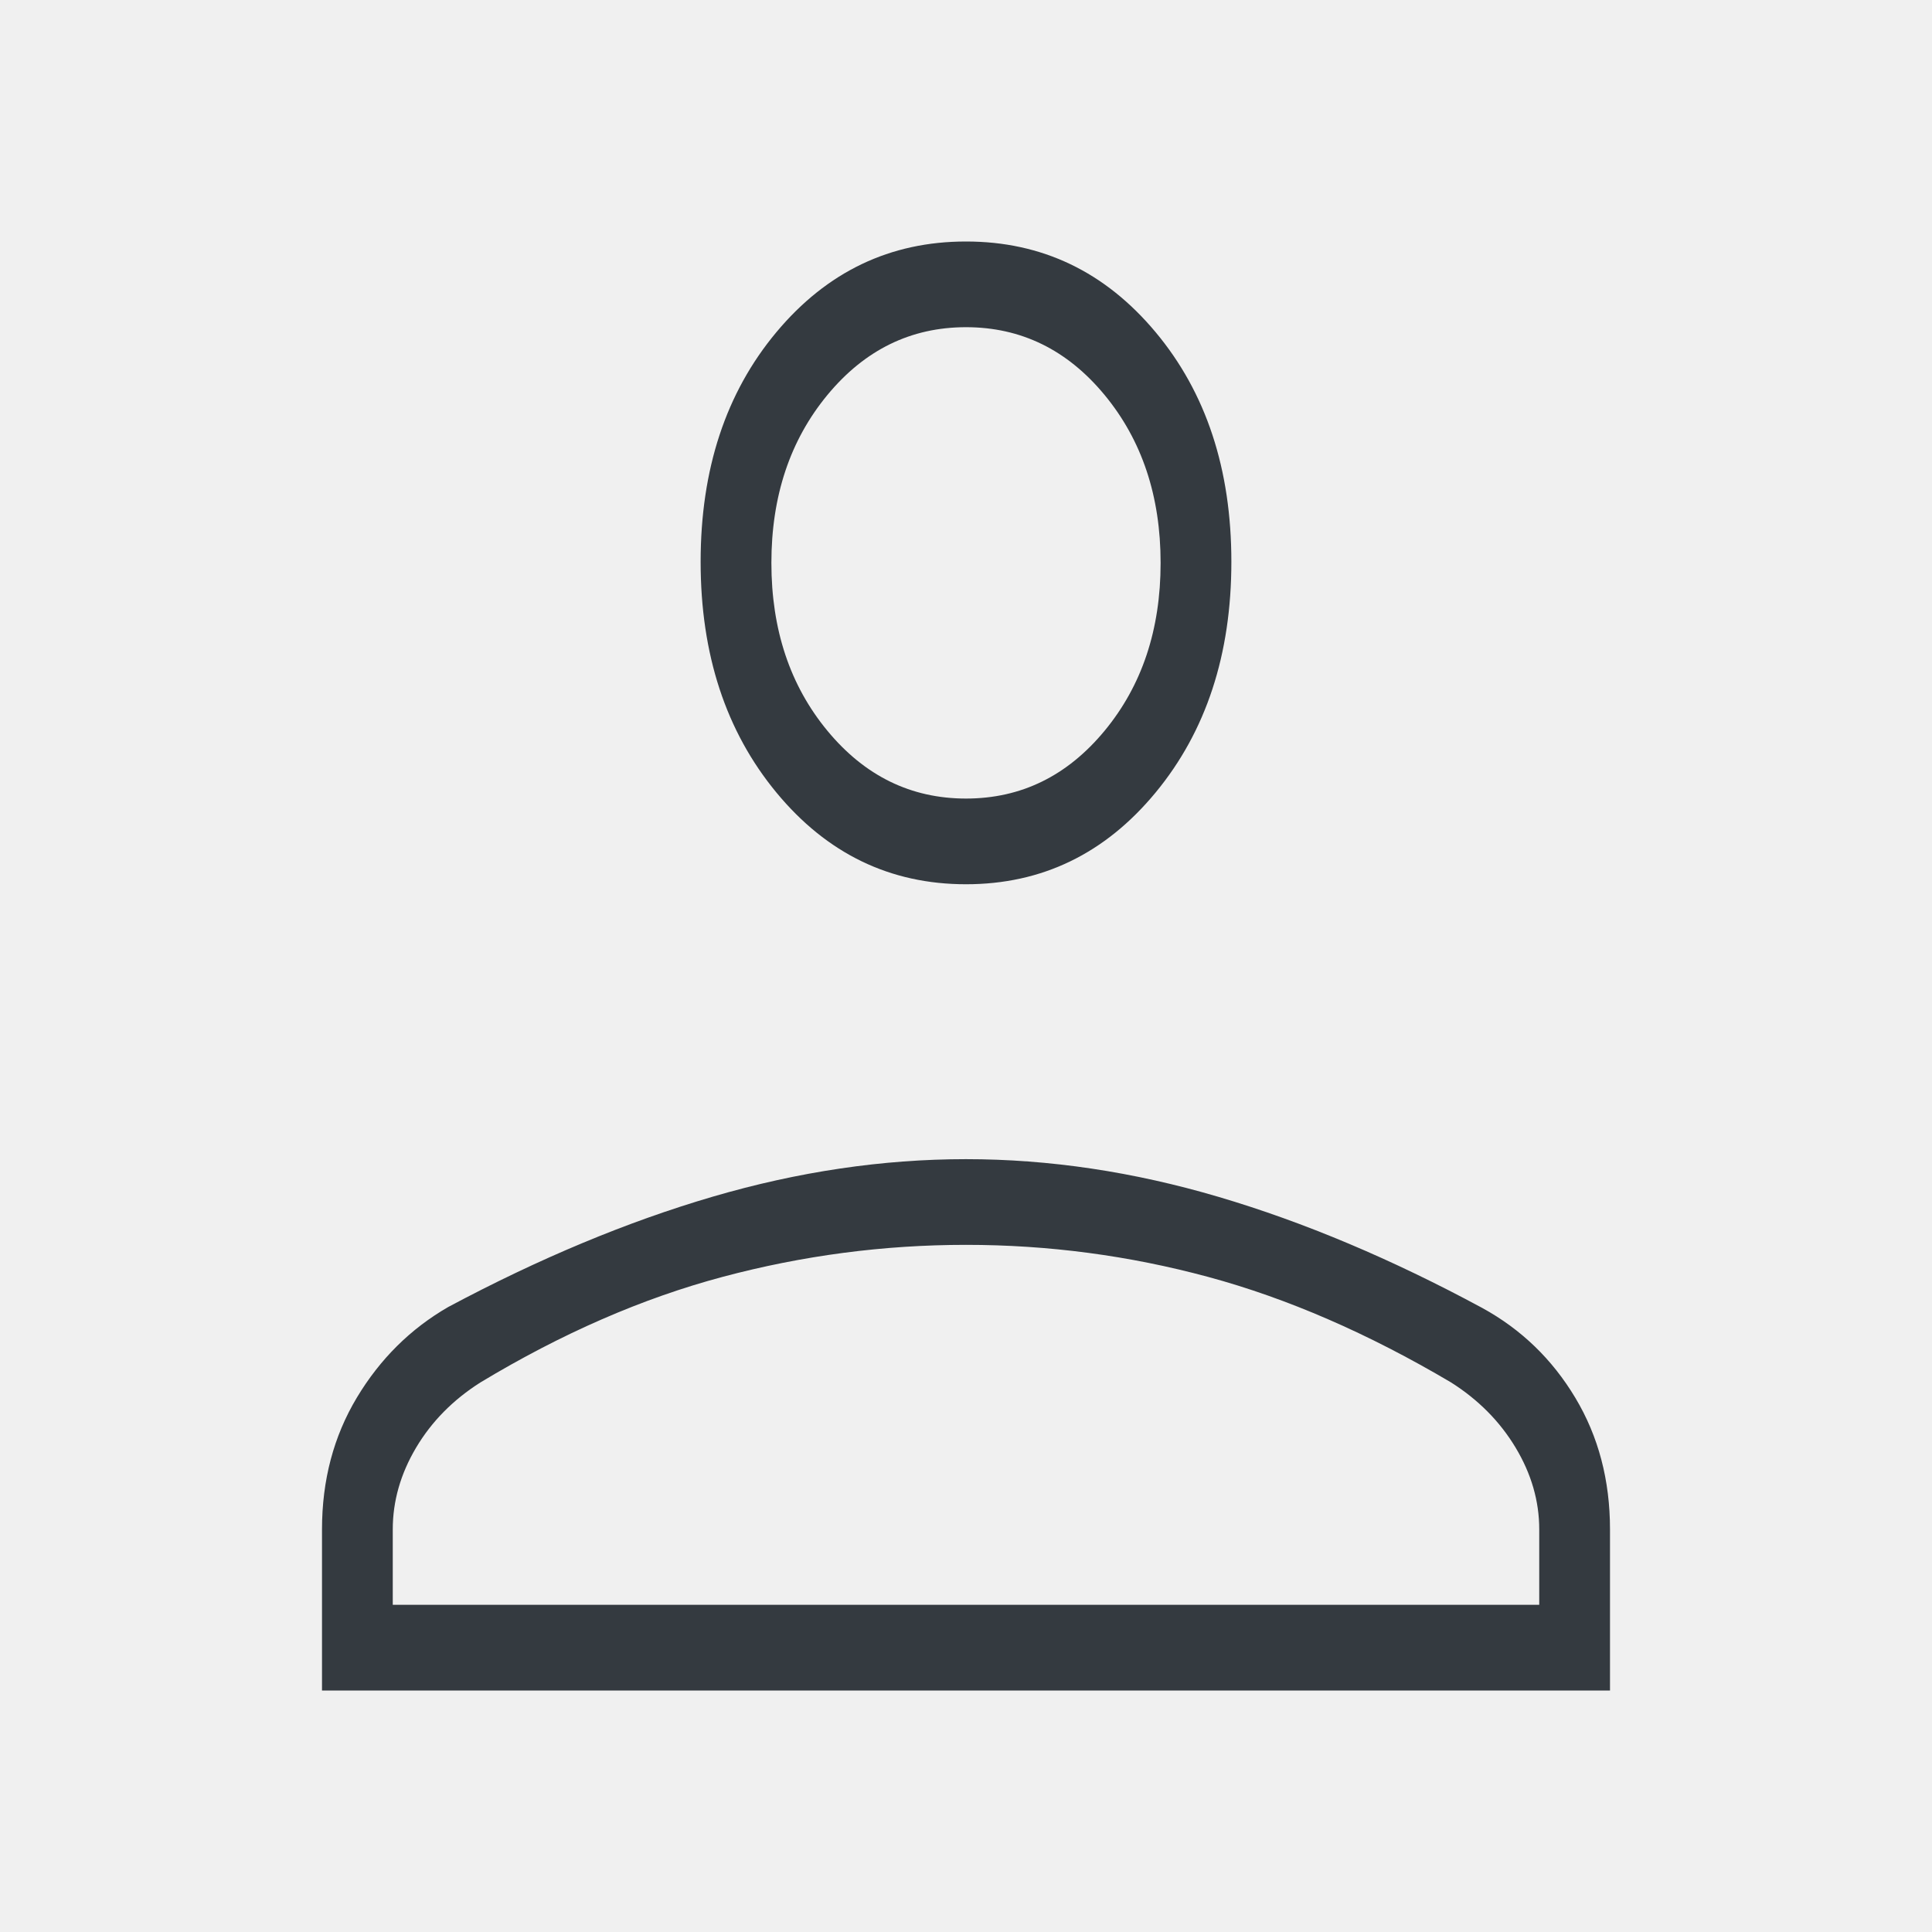
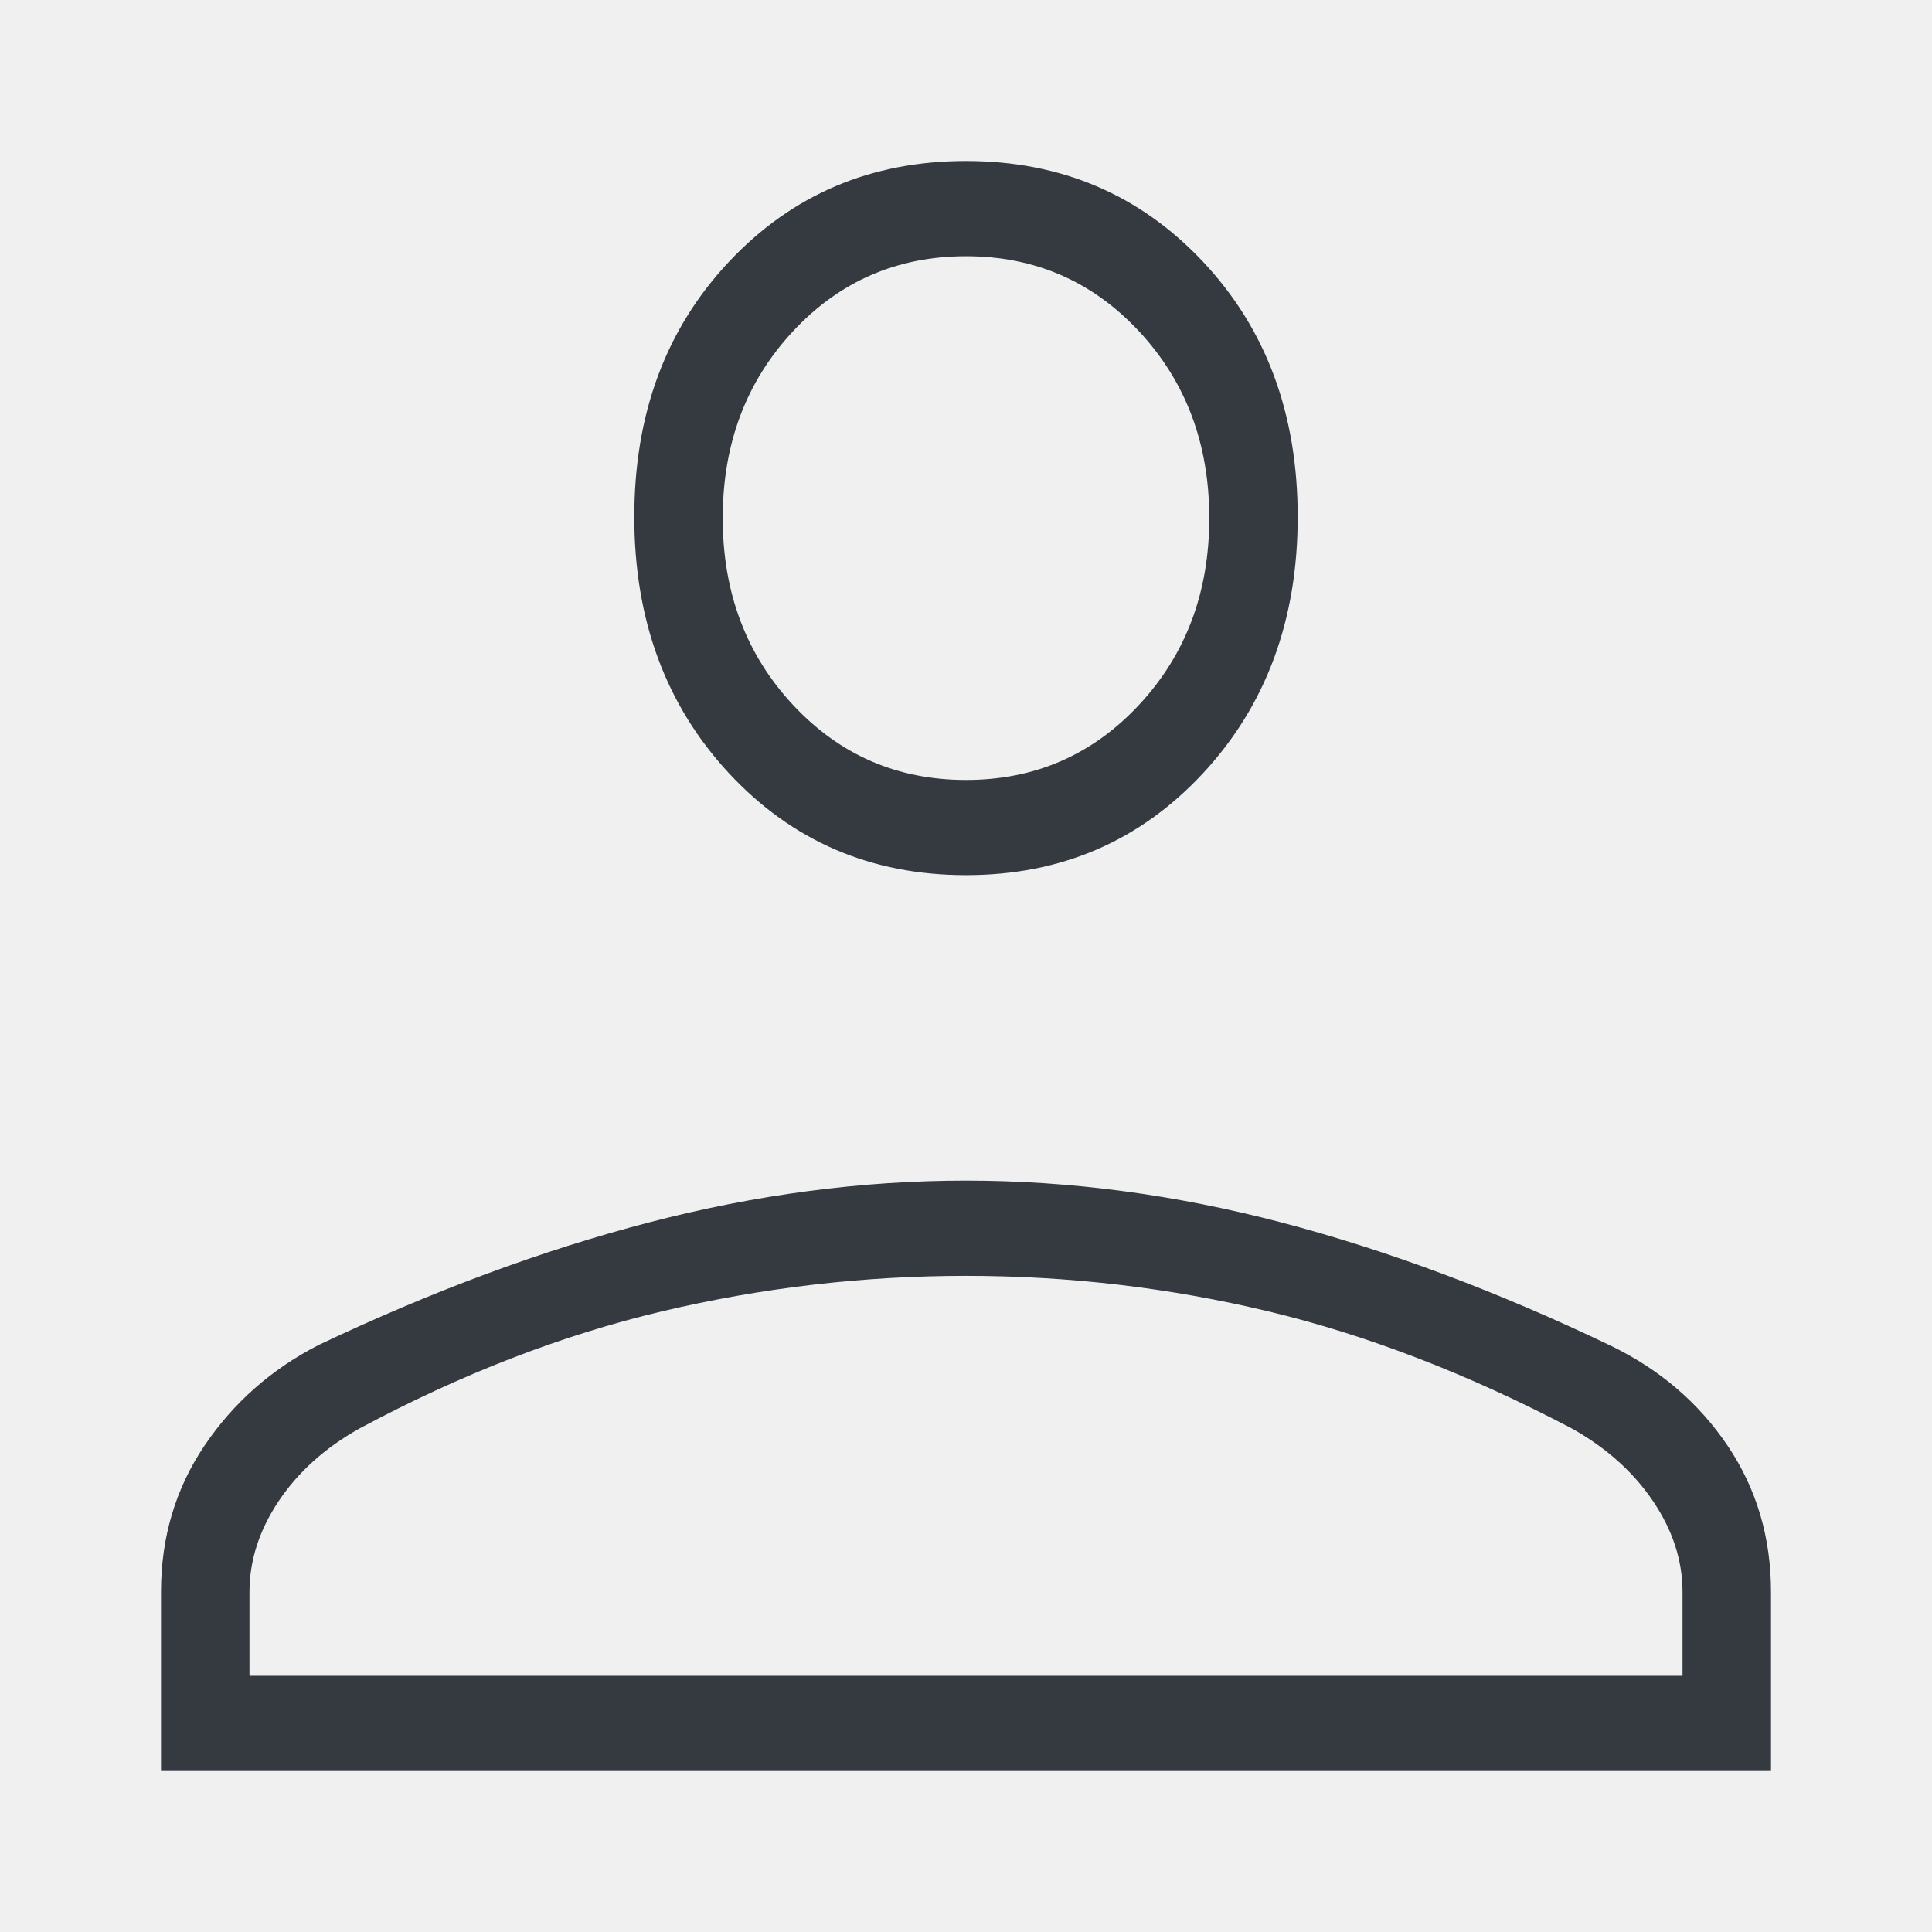
<svg xmlns="http://www.w3.org/2000/svg" width="48" height="48" viewBox="0 0 48 48" fill="none">
  <g clip-path="url(#clip0_136_443)">
-     <path d="M24 21.969C22.114 21.969 20.544 21.209 19.289 19.69C18.034 18.17 17.407 16.259 17.407 13.958C17.407 11.657 18.034 9.755 19.289 8.253C20.544 6.751 22.114 6 24 6C25.886 6 27.456 6.751 28.711 8.253C29.966 9.755 30.593 11.657 30.593 13.958C30.593 16.259 29.966 18.17 28.711 19.69C27.456 21.209 25.886 21.969 24 21.969ZM8 42V37.997C8 36.776 8.289 35.685 8.866 34.723C9.443 33.762 10.201 33.011 11.138 32.471C13.398 31.265 15.589 30.351 17.711 29.73C19.833 29.109 21.929 28.799 23.999 28.799C26.069 28.799 28.163 29.112 30.281 29.738C32.4 30.364 34.581 31.284 36.825 32.495C37.794 33.026 38.565 33.77 39.139 34.729C39.713 35.687 40 36.776 40 37.997V42H8ZM9.758 39.871H38.242V37.997C38.242 37.294 38.046 36.617 37.655 35.966C37.264 35.315 36.728 34.775 36.049 34.345C33.991 33.128 31.98 32.255 30.014 31.724C28.048 31.193 26.043 30.928 24 30.928C21.957 30.928 19.94 31.193 17.951 31.724C15.961 32.255 13.957 33.128 11.938 34.345C11.259 34.775 10.725 35.315 10.338 35.966C9.952 36.617 9.758 37.294 9.758 37.997V39.871ZM24 19.84C25.368 19.84 26.516 19.278 27.444 18.155C28.372 17.032 28.835 15.642 28.835 13.985C28.835 12.328 28.372 10.938 27.444 9.814C26.516 8.691 25.368 8.129 24 8.129C22.632 8.129 21.484 8.691 20.556 9.814C19.628 10.938 19.165 12.328 19.165 13.985C19.165 15.642 19.628 17.032 20.556 18.155C21.484 19.278 22.632 19.84 24 19.84Z" fill="#343A40" />
+     <path d="M24 21.743C21.643 21.743 19.68 20.899 18.111 19.211C16.543 17.522 15.759 15.399 15.759 12.842C15.759 10.285 16.543 8.172 18.111 6.503C19.68 4.834 21.643 4 24 4C26.357 4 28.32 4.834 29.889 6.503C31.457 8.172 32.241 10.285 32.241 12.842C32.241 15.399 31.457 17.522 29.889 19.211C28.32 20.899 26.357 21.743 24 21.743ZM4 44V39.552C4 38.196 4.361 36.983 5.082 35.914C5.804 34.846 6.751 34.012 7.923 33.413C10.747 32.072 13.486 31.057 16.139 30.367C18.791 29.677 21.411 29.332 23.999 29.332C26.586 29.332 29.203 29.68 31.851 30.375C34.5 31.072 37.226 32.093 40.031 33.44C41.242 34.029 42.207 34.856 42.924 35.921C43.641 36.985 44 38.196 44 39.552V44H4ZM6.198 41.634H41.802V39.552C41.802 38.771 41.558 38.019 41.069 37.295C40.58 36.572 39.91 35.972 39.061 35.495C36.489 34.142 33.975 33.172 31.517 32.582C29.06 31.993 26.554 31.698 24 31.698C21.446 31.698 18.925 31.993 16.439 32.582C13.952 33.172 11.447 34.142 8.923 35.495C8.073 35.972 7.407 36.572 6.923 37.295C6.44 38.019 6.198 38.771 6.198 39.552V41.634ZM24 19.378C25.71 19.378 27.145 18.754 28.305 17.506C29.465 16.258 30.044 14.713 30.044 12.872C30.044 11.031 29.465 9.486 28.305 8.238C27.145 6.99 25.71 6.366 24 6.366C22.29 6.366 20.855 6.99 19.695 8.238C18.535 9.486 17.956 11.031 17.956 12.872C17.956 14.713 18.535 16.258 19.695 17.506C20.855 18.754 22.29 19.378 24 19.378Z" fill="#343A40" />
  </g>
  <defs>
    <clipPath id="clip0_136_443">
      <rect width="48" height="48" fill="white" />
    </clipPath>
  </defs>
</svg>
